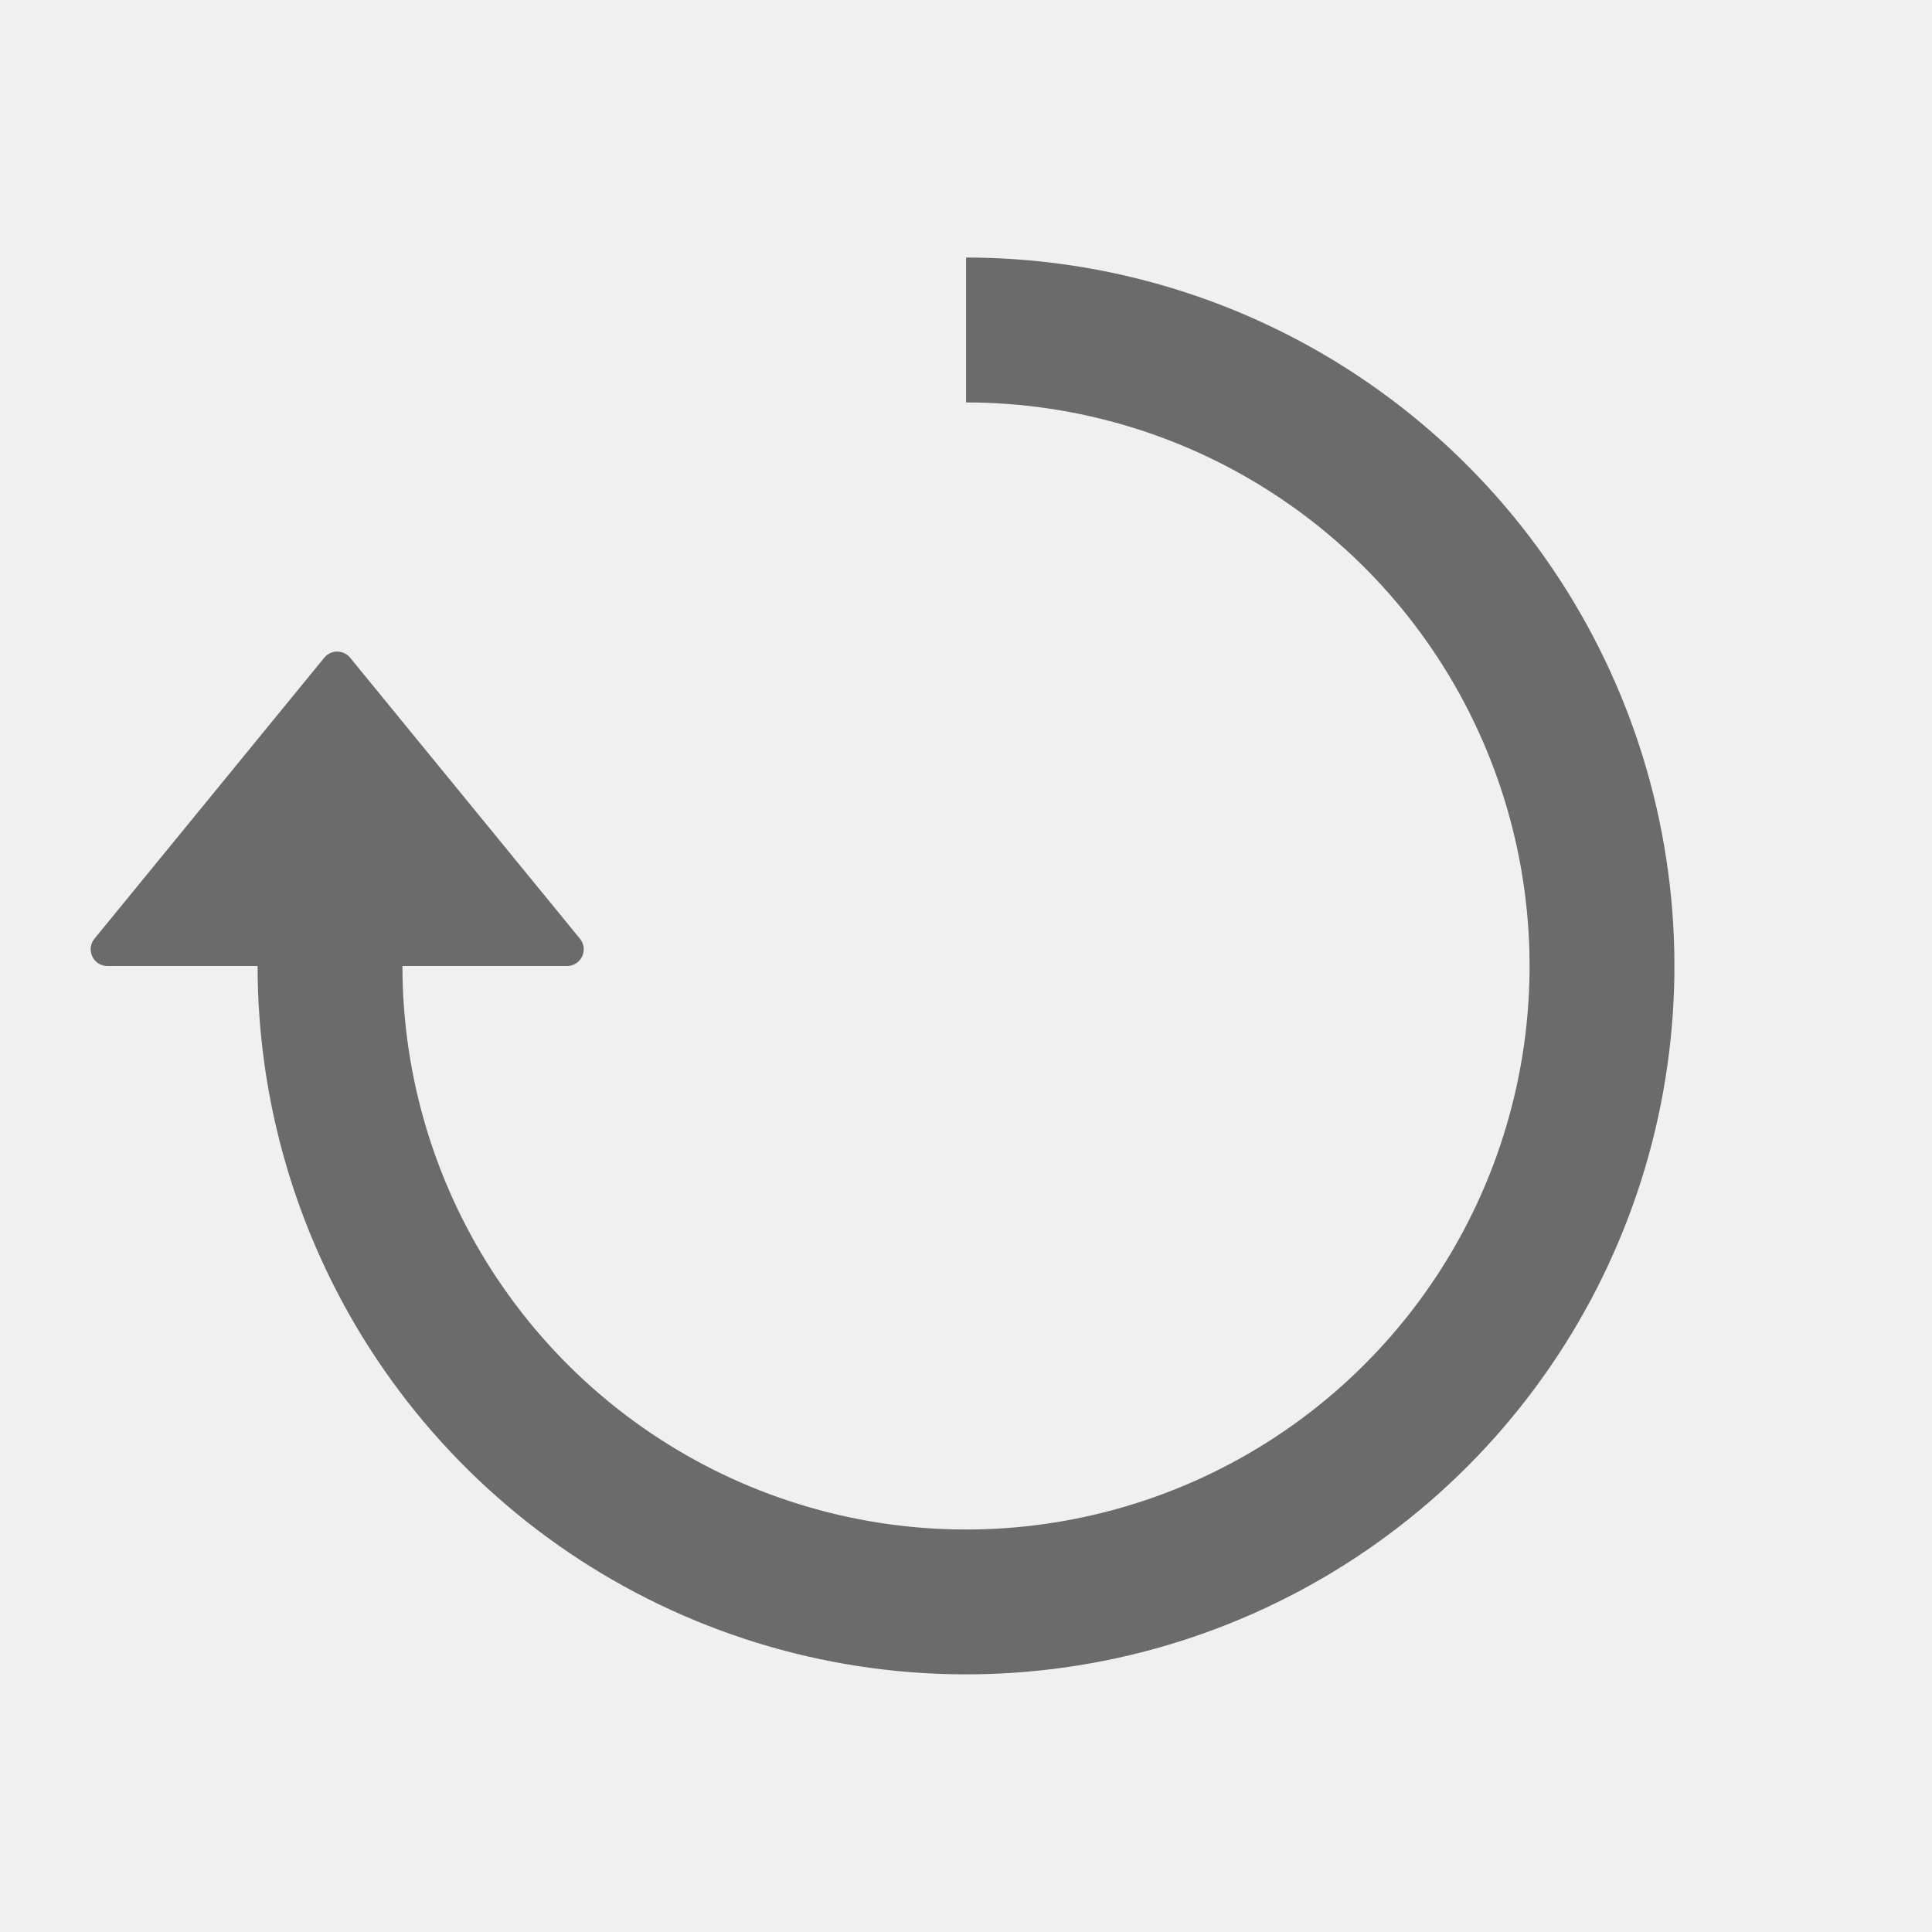
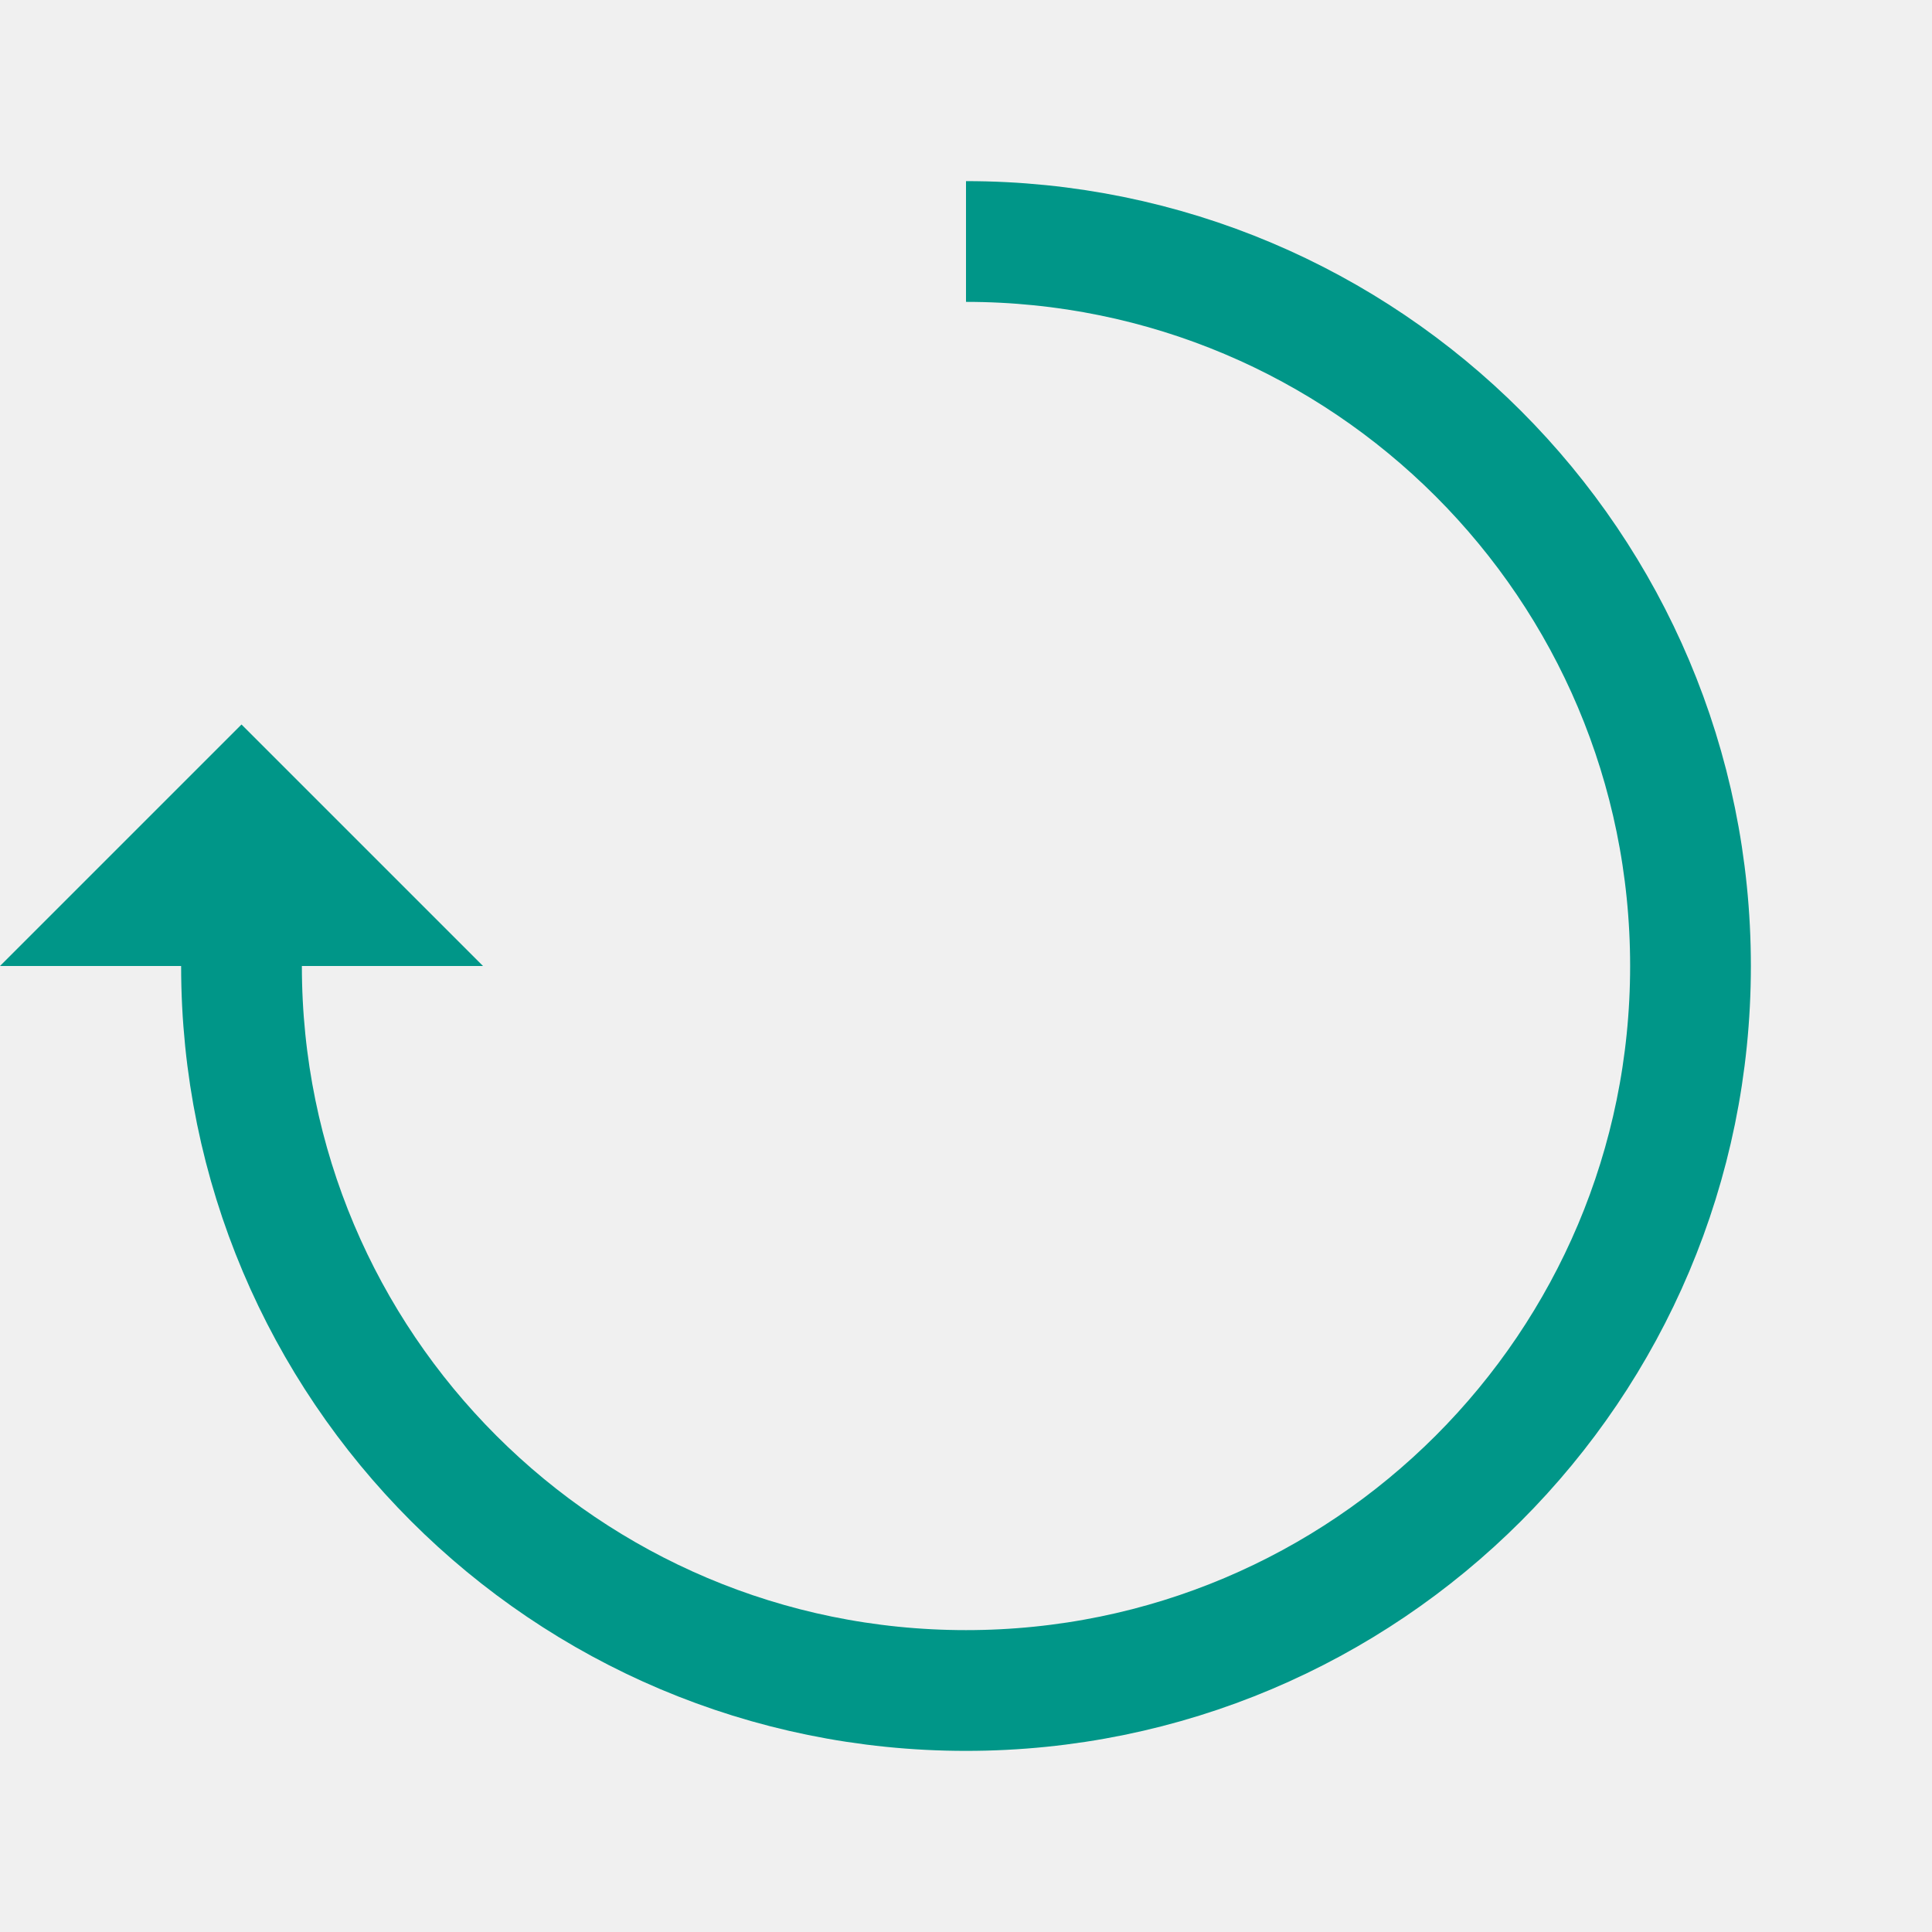
- <svg xmlns="http://www.w3.org/2000/svg" width="30" height="30" fill="none">
-   <defs>
-     <clipPath id="clip0_7112_29432">
-       <rect id="svg_1" fill="white" height="30" width="30" />
-     </clipPath>
-   </defs>
-   <g>
-     <g id="svg_2" clip-path="url(#clip0_7112_29432)">
-       <path id="svg_3" stroke="black" d="m31.154,-1.152l-32.308,0l0,32.308l32.308,0l0,-32.308z" />
-       <path id="svg_4" fill="#6B6B6B" d="m7.724,19.861c-0.961,-1.439 -1.475,-3.131 -1.475,-4.861l2.555,0c0.219,0 0.34,-0.254 0.201,-0.424l-3.568,-4.363c-0.104,-0.127 -0.298,-0.127 -0.402,0l-3.568,4.363c-0.139,0.17 -0.018,0.424 0.201,0.424l2.332,0c0,0.504 0.035,1.005 0.103,1.5c0.226,1.643 0.822,3.221 1.751,4.611c1.209,1.809 2.927,3.219 4.937,4.051c2.01,0.833 4.222,1.05 6.356,0.626c2.134,-0.424 4.094,-1.472 5.632,-3.01c1.538,-1.538 2.586,-3.498 3.01,-5.632c0.424,-2.134 0.207,-4.346 -0.626,-6.356c-0.833,-2.01 -2.242,-3.728 -4.051,-4.937c-1.39,-0.929 -2.968,-1.525 -4.611,-1.751c-0.495,-0.068 -0.996,-0.103 -1.5,-0.103l0,0.75l0,0.75l0,0.75c1.731,0 3.422,0.513 4.861,1.475c1.439,0.961 2.561,2.328 3.223,3.927c0.662,1.599 0.836,3.358 0.498,5.056c-0.338,1.697 -1.171,3.256 -2.395,4.48c-1.224,1.224 -2.783,2.057 -4.48,2.395c-1.697,0.338 -3.457,0.164 -5.056,-0.498c-1.599,-0.662 -2.965,-1.784 -3.927,-3.223z" clip-rule="evenodd" fill-rule="evenodd" />
-     </g>
-   </g>
+ <svg xmlns="http://www.w3.org/2000/svg" id="Layer_1" viewBox="0 0 32 32">
+   <circle cx="16" cy="16" r="18" style="fill:none;" />
+   <path d="M16,4c6.63,0,12,5.37,12,12,0,6.63-5.37,12-12,12-6.63,0-12-5.37-12-12" style="fill:none; fill-rule:evenodd; stroke:#009688; stroke-miterlimit:10; stroke-width:2px;" />
+   <polygon points="0 16 4 12 8 16 0 16" style="fill:#009688;" />
</svg>
